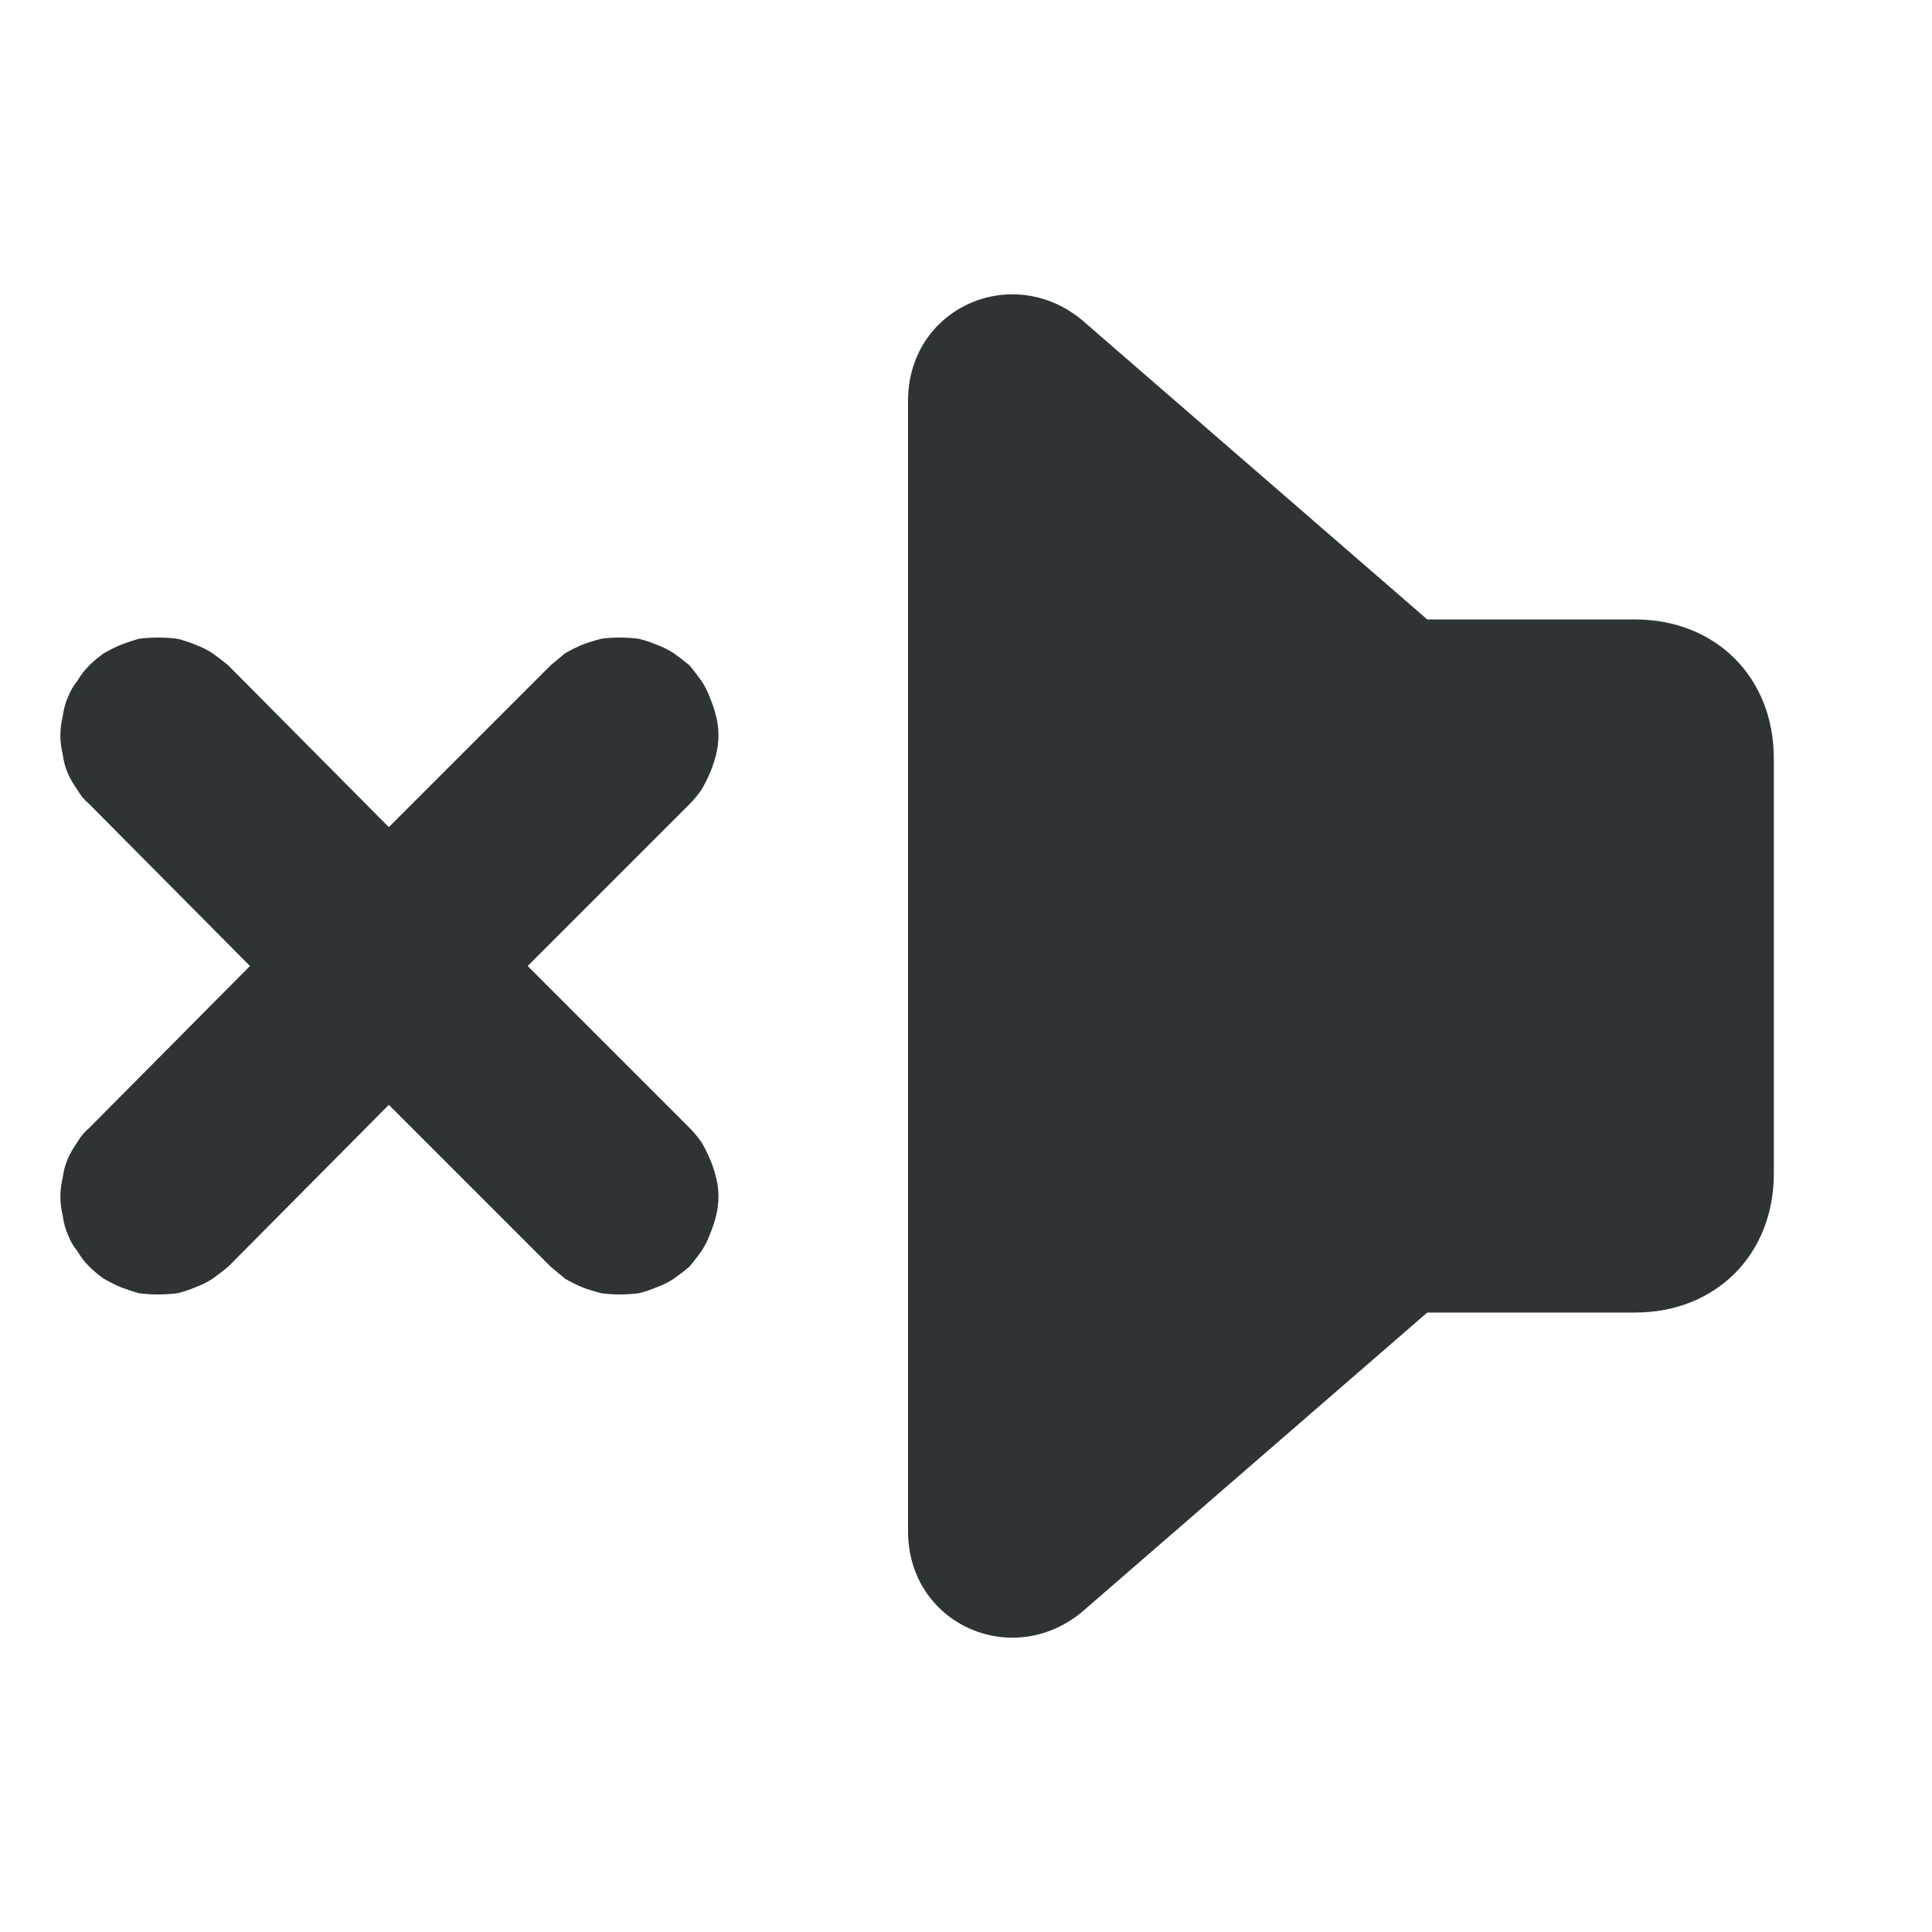
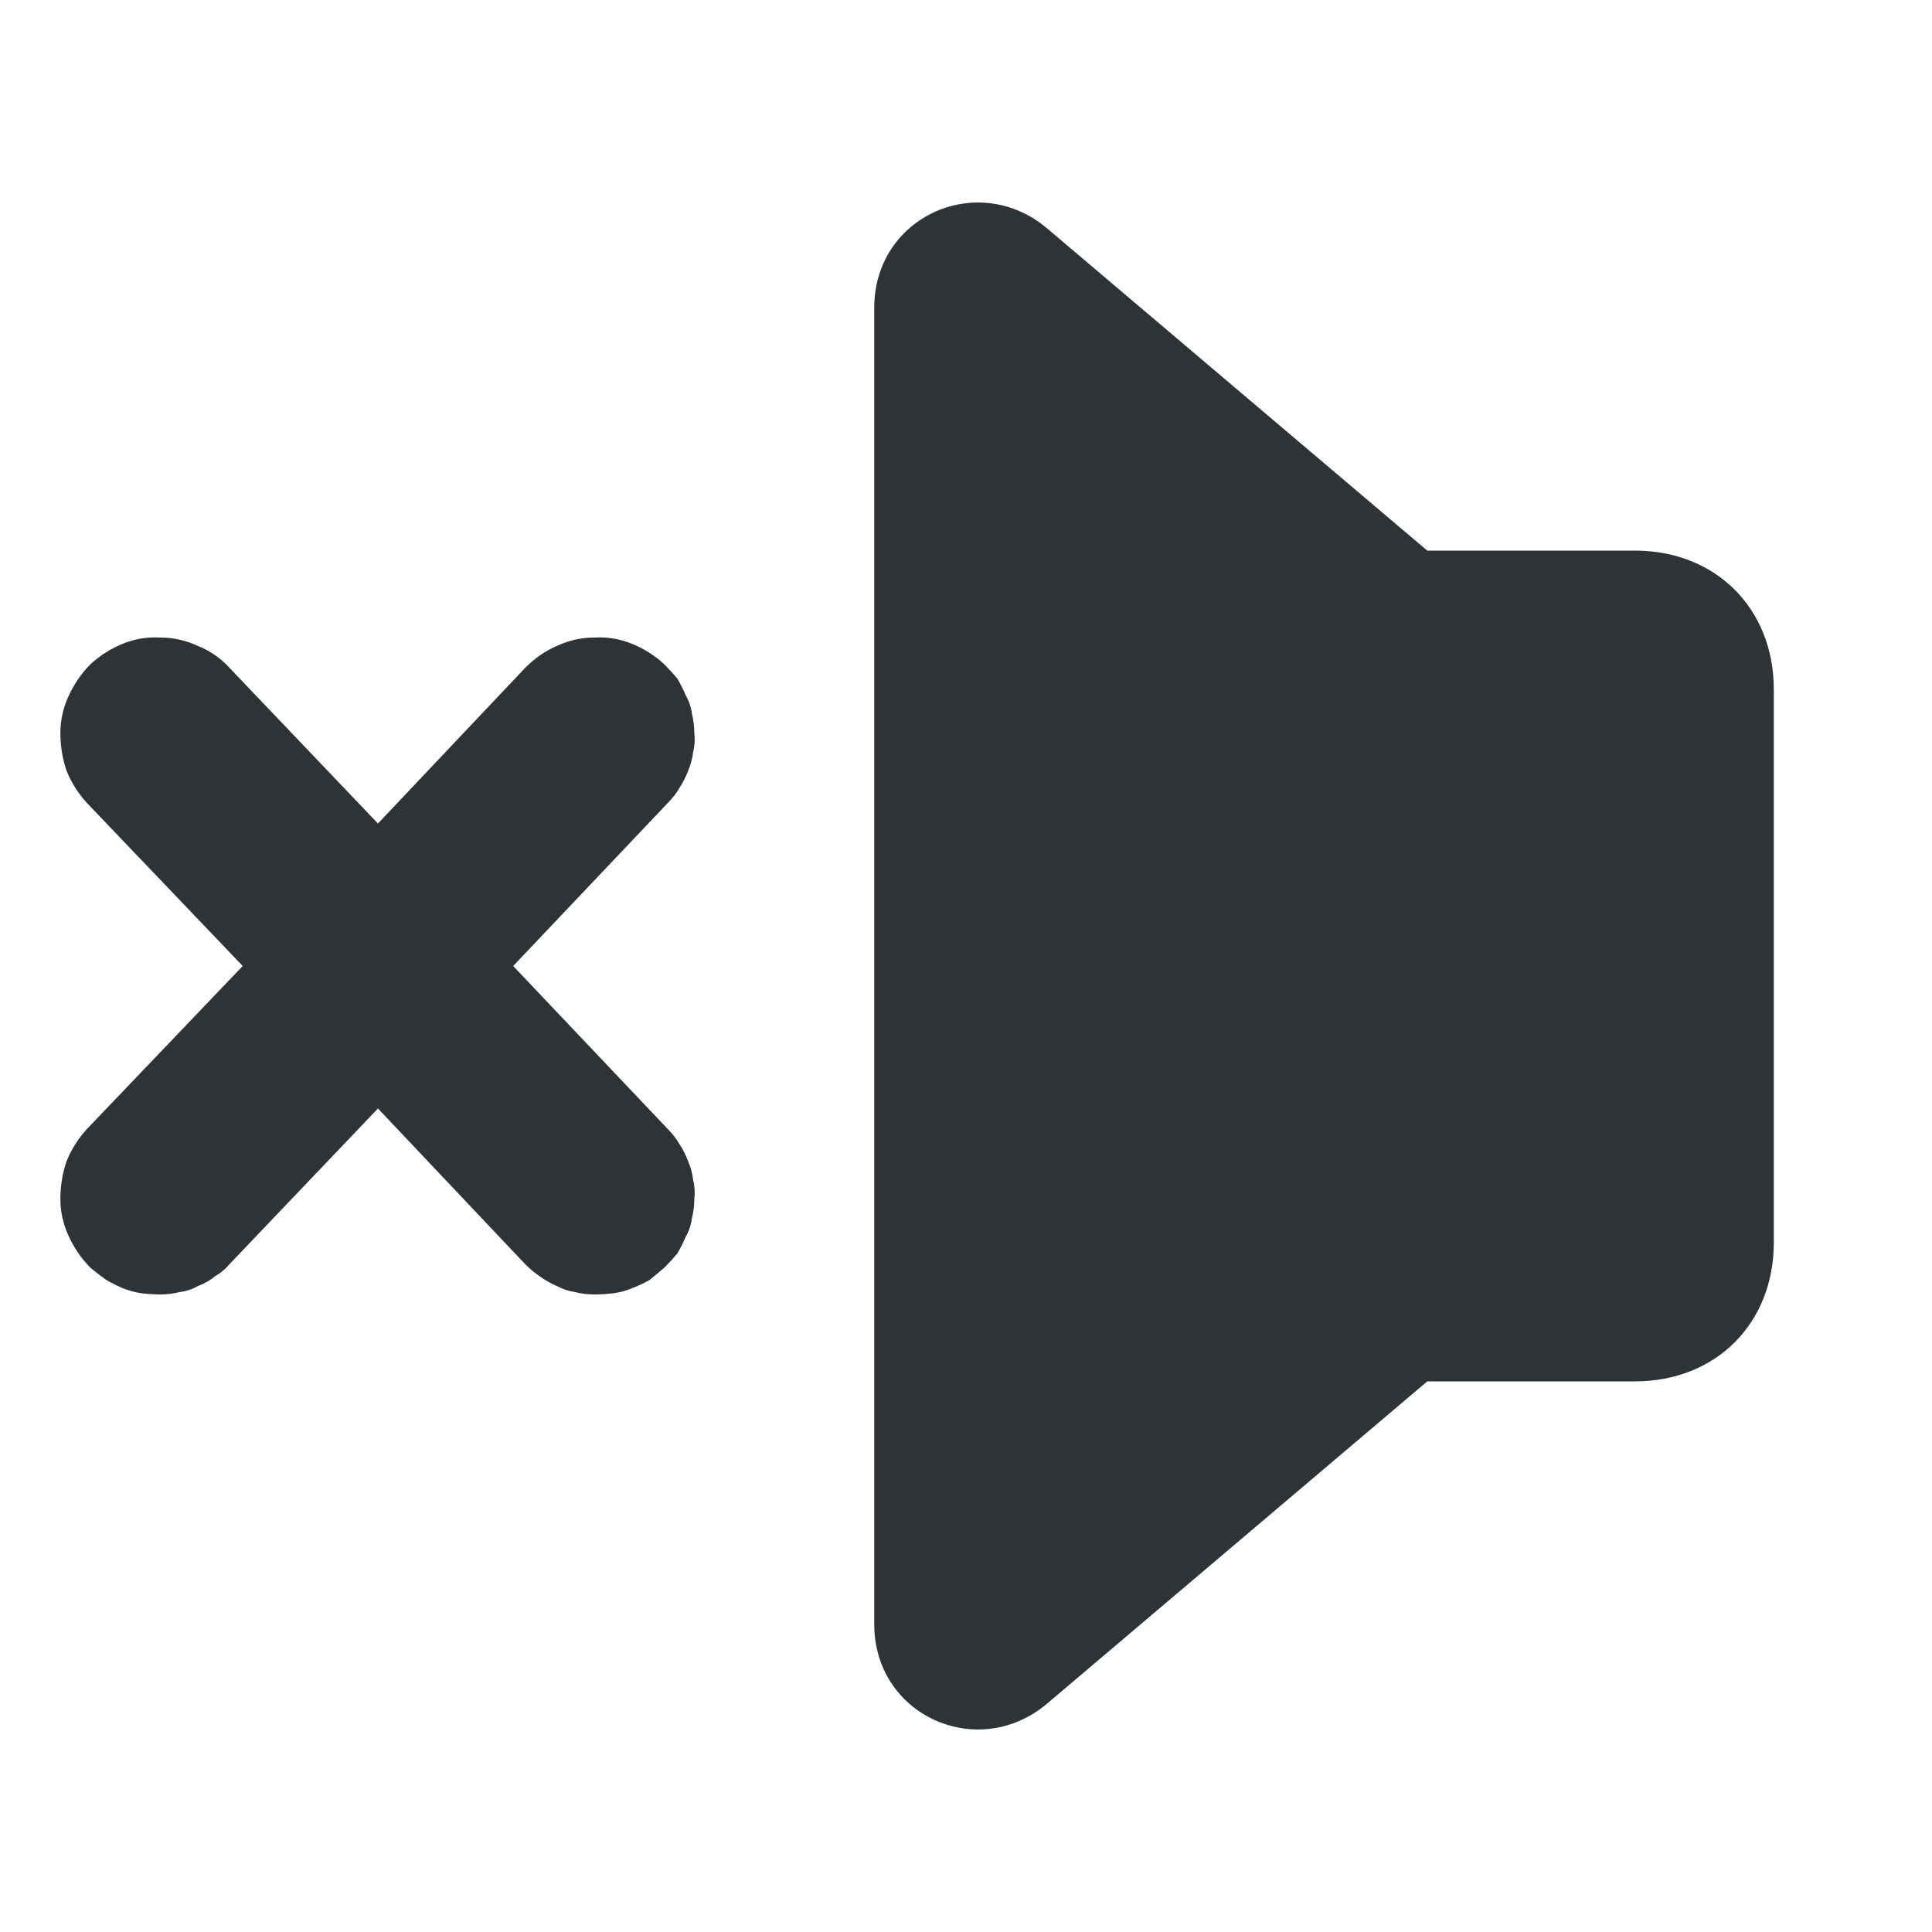
<svg xmlns="http://www.w3.org/2000/svg" width="16" height="16" viewBox="0 0 16 16" fill="#2e3436">
-   <path fill-rule="evenodd" d="M14.69 6.28C14.69 5.61 14.21 5.13 13.54 5.13L11.82 5.13L8.96 2.65C8.38 2.17 7.52 2.55 7.52 3.32L7.52 12.68C7.52 13.45 8.38 13.83 8.96 13.35L11.82 10.87L13.54 10.87C14.21 10.87 14.69 10.39 14.69 9.72L14.69 6.28ZM3.22 6.85L4.56 5.51Q4.62 5.46 4.68 5.41Q4.75 5.37 4.82 5.34Q4.9 5.31 4.98 5.29Q5.05 5.28 5.13 5.28Q5.21 5.28 5.29 5.29Q5.37 5.31 5.44 5.34Q5.52 5.37 5.58 5.41Q5.65 5.46 5.71 5.51Q5.76 5.57 5.81 5.64Q5.85 5.7 5.88 5.78Q5.91 5.85 5.93 5.93Q5.95 6.01 5.95 6.09Q5.95 6.17 5.93 6.25Q5.91 6.33 5.88 6.4Q5.85 6.47 5.81 6.54Q5.76 6.61 5.71 6.66L4.37 8L5.71 9.34Q5.76 9.39 5.81 9.46Q5.85 9.53 5.88 9.6Q5.91 9.67 5.93 9.75Q5.95 9.83 5.95 9.91Q5.95 9.99 5.93 10.07Q5.91 10.15 5.88 10.22Q5.85 10.3 5.81 10.36Q5.76 10.43 5.71 10.49Q5.65 10.54 5.58 10.59Q5.52 10.63 5.44 10.66Q5.37 10.69 5.29 10.71Q5.21 10.72 5.13 10.72Q5.05 10.72 4.98 10.71Q4.9 10.69 4.82 10.66Q4.75 10.63 4.68 10.59Q4.62 10.54 4.56 10.49L3.22 9.15L1.89 10.49Q1.83 10.54 1.76 10.59Q1.7 10.63 1.62 10.66Q1.55 10.69 1.47 10.71Q1.39 10.72 1.31 10.72Q1.23 10.72 1.15 10.71Q1.08 10.69 1 10.66Q0.93 10.63 0.86 10.59Q0.79 10.54 0.74 10.49Q0.68 10.43 0.64 10.36Q0.59 10.3 0.56 10.22Q0.53 10.15 0.52 10.07Q0.5 9.99 0.5 9.91Q0.5 9.83 0.52 9.75Q0.53 9.67 0.56 9.6Q0.59 9.53 0.64 9.46Q0.68 9.39 0.74 9.34L2.07 8L0.74 6.66Q0.68 6.61 0.64 6.54Q0.59 6.47 0.56 6.4Q0.53 6.33 0.52 6.25Q0.5 6.17 0.5 6.09Q0.5 6.01 0.52 5.93Q0.53 5.85 0.56 5.78Q0.59 5.7 0.64 5.64Q0.68 5.57 0.74 5.51Q0.79 5.46 0.86 5.41Q0.93 5.37 1 5.34Q1.08 5.31 1.15 5.29Q1.23 5.28 1.31 5.28Q1.39 5.28 1.47 5.29Q1.55 5.31 1.62 5.34Q1.7 5.37 1.76 5.41Q1.83 5.46 1.89 5.51L3.22 6.85Z" />
+   <path fill-rule="evenodd" d="M14.69 5.71C14.69 5.04 14.21 4.56 13.54 4.56L11.82 4.56L8.67 1.89C8.1 1.41 7.24 1.79 7.24 2.55L7.24 13.45C7.24 14.21 8.1 14.59 8.67 14.11L11.82 11.44L13.54 11.44C14.21 11.44 14.69 10.96 14.69 10.29L14.69 5.71ZM3.13 6.82L4.35 5.53Q4.47 5.41 4.61 5.35Q4.76 5.28 4.92 5.28Q5.08 5.27 5.23 5.33Q5.38 5.39 5.5 5.5Q5.56 5.56 5.61 5.62Q5.65 5.69 5.68 5.76Q5.72 5.83 5.73 5.91Q5.75 5.99 5.75 6.07Q5.76 6.15 5.74 6.23Q5.73 6.31 5.7 6.38Q5.67 6.46 5.63 6.52Q5.59 6.59 5.53 6.65L4.25 8L5.53 9.35Q5.59 9.41 5.63 9.48Q5.67 9.54 5.7 9.62Q5.73 9.69 5.74 9.77Q5.76 9.85 5.75 9.93Q5.75 10.01 5.73 10.09Q5.72 10.17 5.68 10.24Q5.65 10.31 5.61 10.38Q5.56 10.44 5.5 10.5Q5.44 10.55 5.38 10.6Q5.31 10.64 5.23 10.67Q5.16 10.7 5.08 10.71Q5 10.72 4.92 10.72Q4.84 10.72 4.76 10.7Q4.69 10.69 4.61 10.65Q4.54 10.62 4.47 10.57Q4.41 10.53 4.35 10.47L3.13 9.18L1.9 10.47Q1.85 10.53 1.78 10.57Q1.72 10.62 1.64 10.65Q1.57 10.69 1.49 10.7Q1.41 10.72 1.33 10.72Q1.25 10.72 1.17 10.71Q1.1 10.7 1.02 10.67Q0.95 10.64 0.88 10.6Q0.81 10.55 0.75 10.5Q0.64 10.39 0.57 10.24Q0.5 10.09 0.5 9.93Q0.5 9.77 0.55 9.62Q0.61 9.47 0.72 9.35L2.01 8L0.72 6.65Q0.61 6.53 0.55 6.38Q0.5 6.23 0.5 6.07Q0.5 5.91 0.57 5.76Q0.64 5.61 0.75 5.5Q0.87 5.39 1.02 5.33Q1.17 5.27 1.33 5.28Q1.49 5.28 1.64 5.35Q1.79 5.41 1.9 5.53L3.13 6.82Z" />
</svg>
